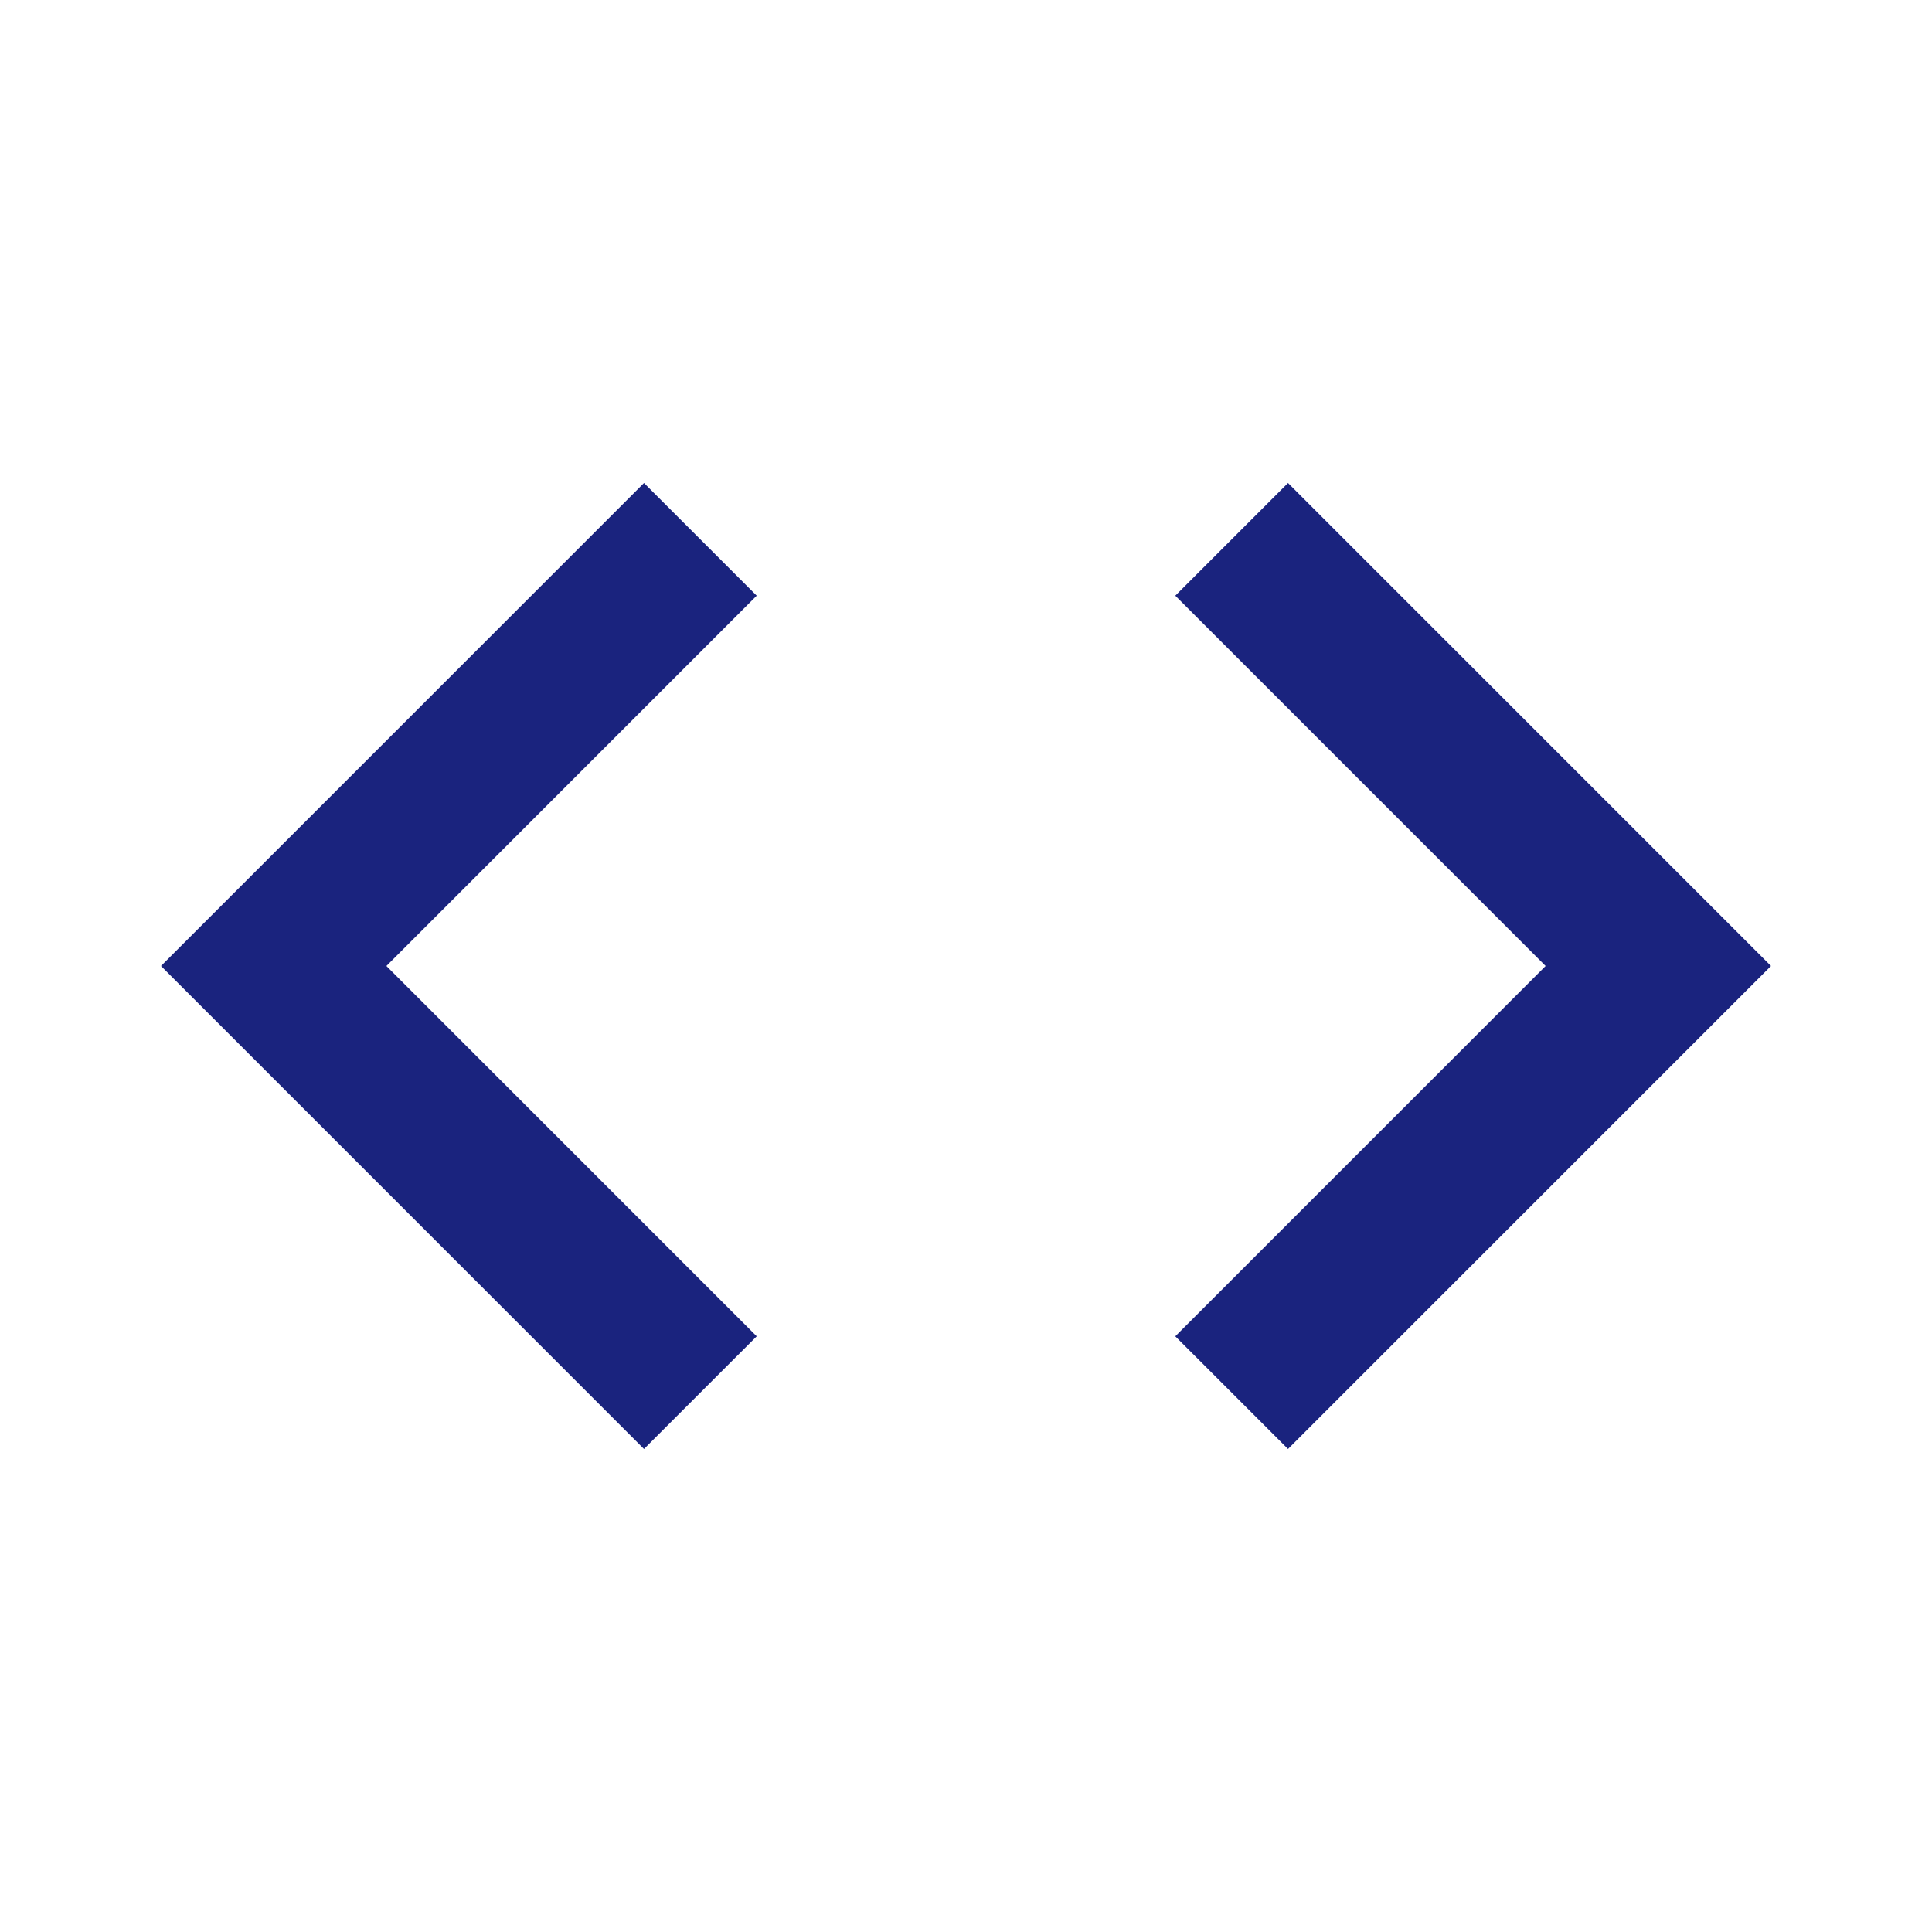
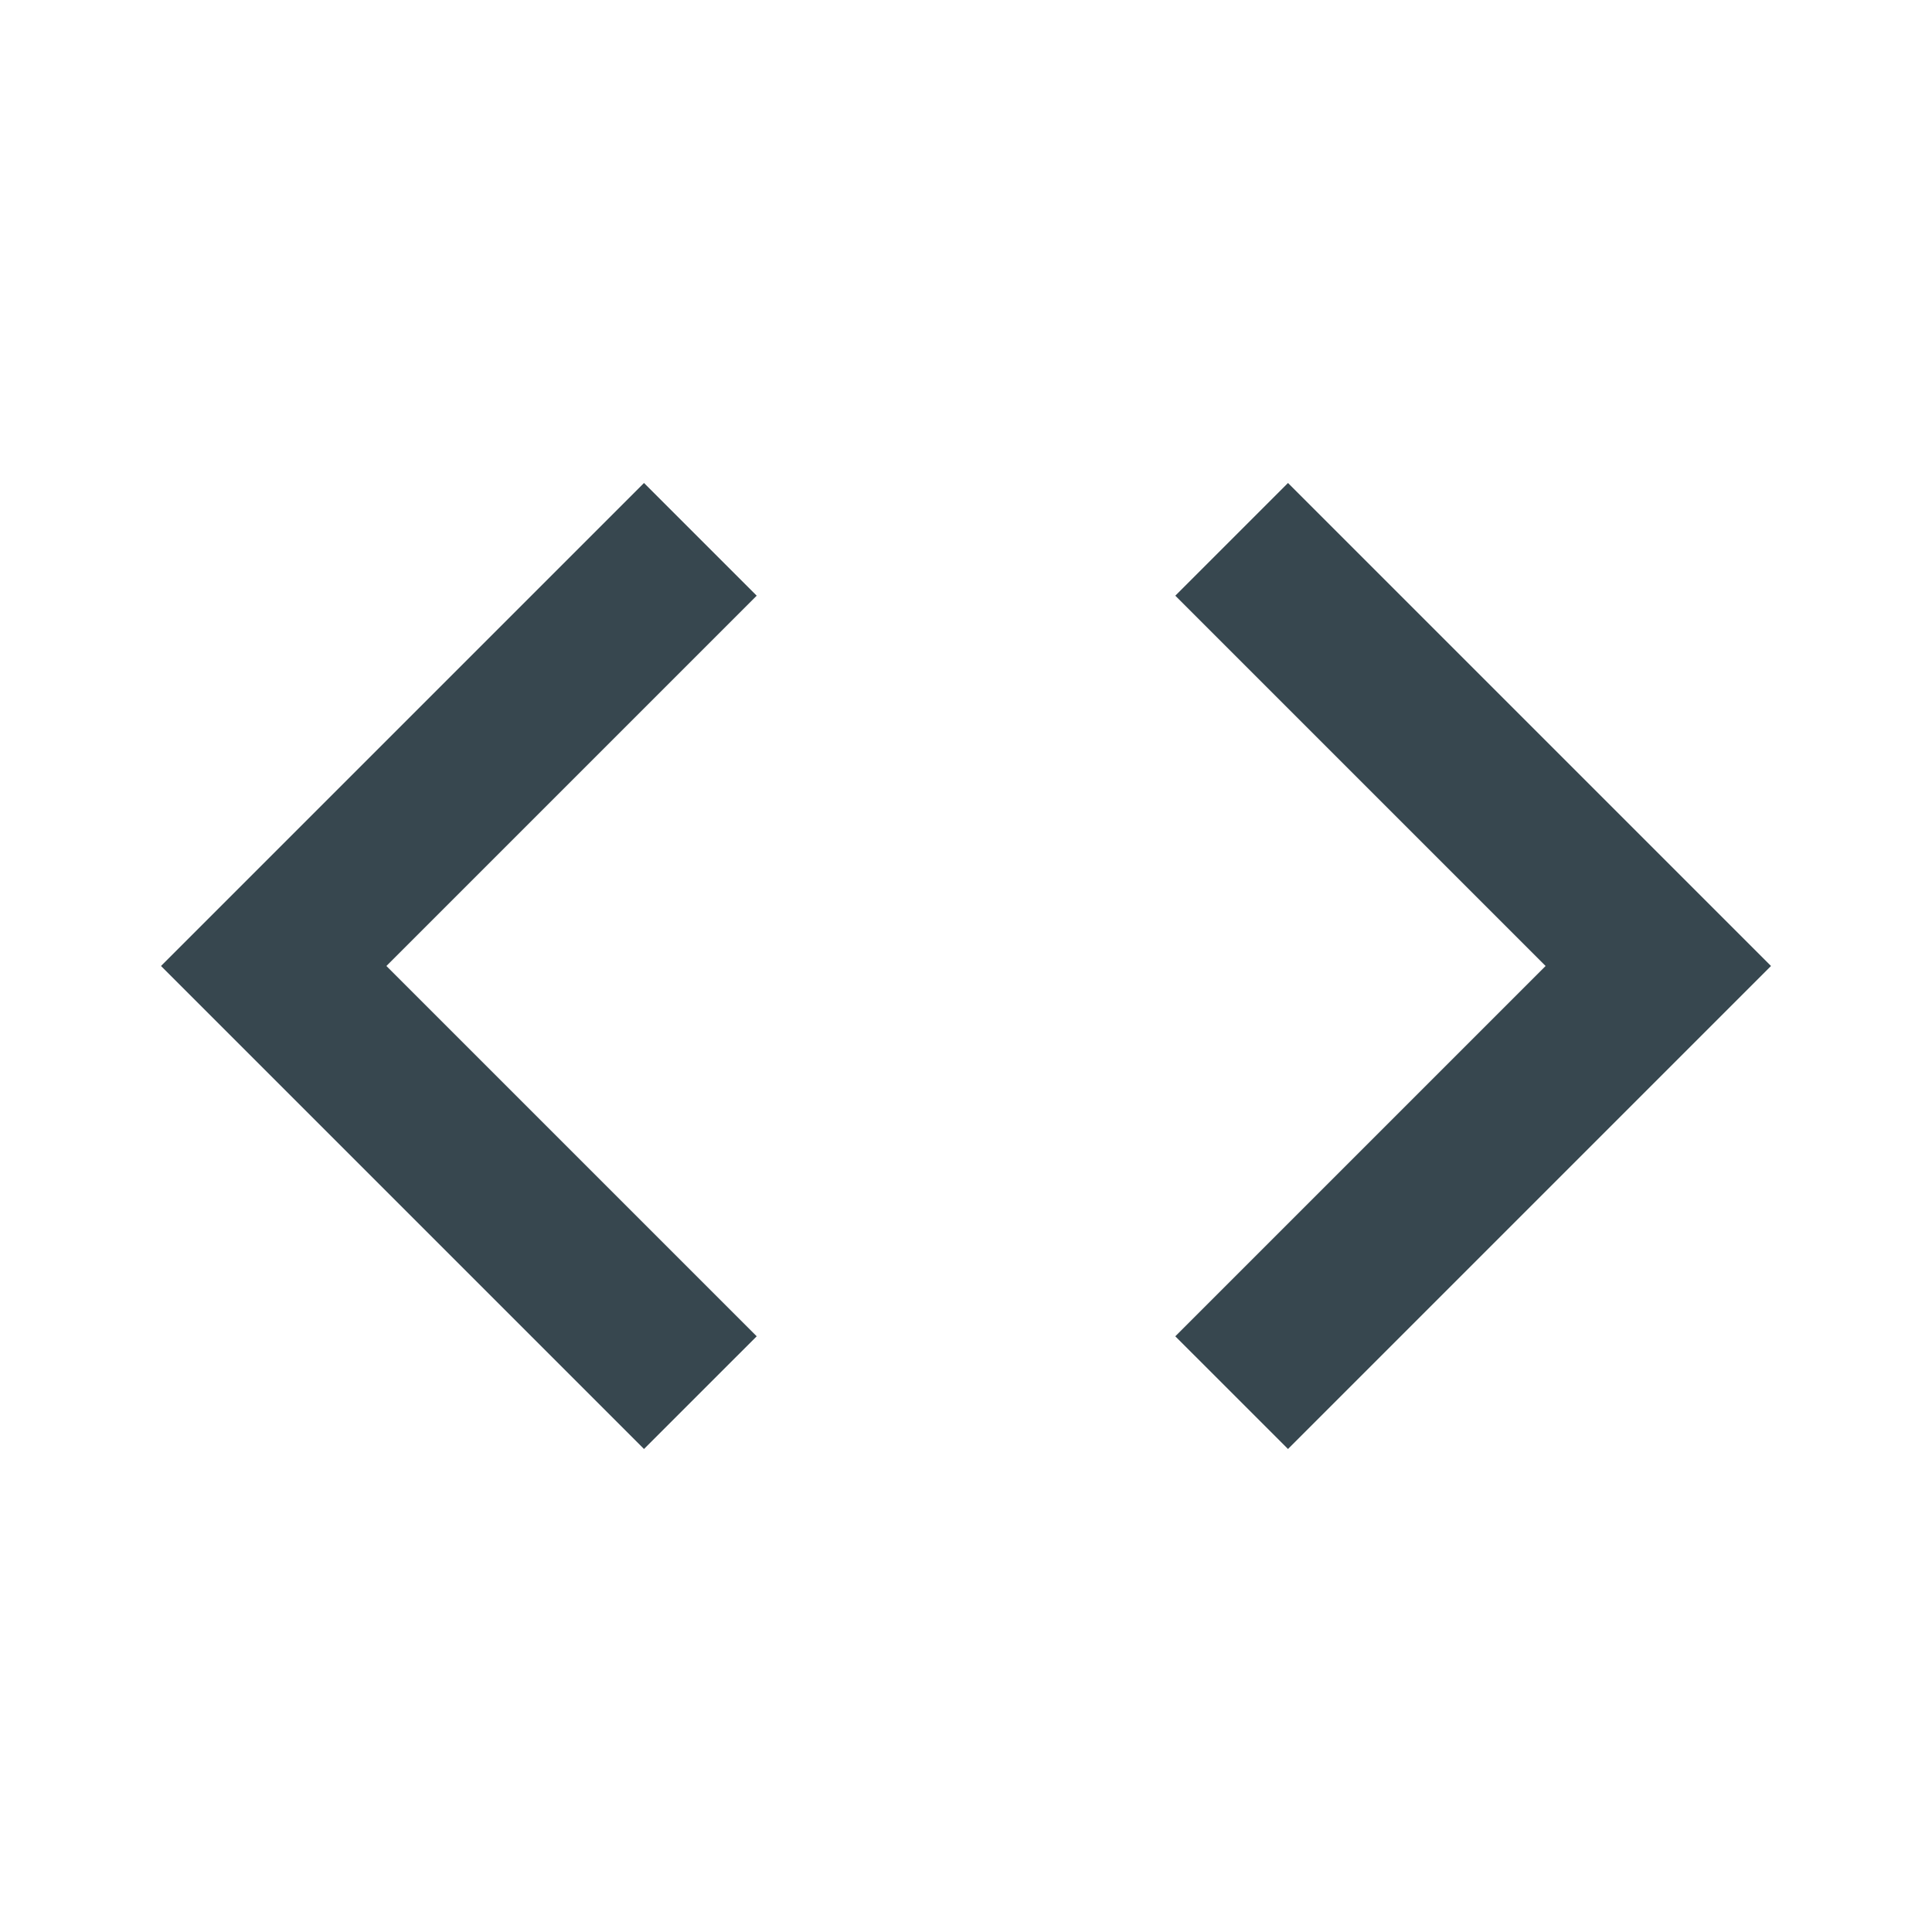
<svg xmlns="http://www.w3.org/2000/svg" viewBox="0 0 24 24">
-   <path d="M14.6,16.6L19.2,12L14.6,7.4L16,6L22,12L16,18L14.6,16.6M9.4,16.6L4.8,12L9.4,7.4L8,6L2,12L8,18L9.4,16.6Z" style="fill:#1A237E" />
+   <path d="M14.6,16.6L19.2,12L14.6,7.4L16,6L22,12L16,18L14.6,16.6M9.4,16.6L4.8,12L9.4,7.4L8,6L2,12L8,18L9.4,16.6Z" style="fill:#37474F" />
</svg>
